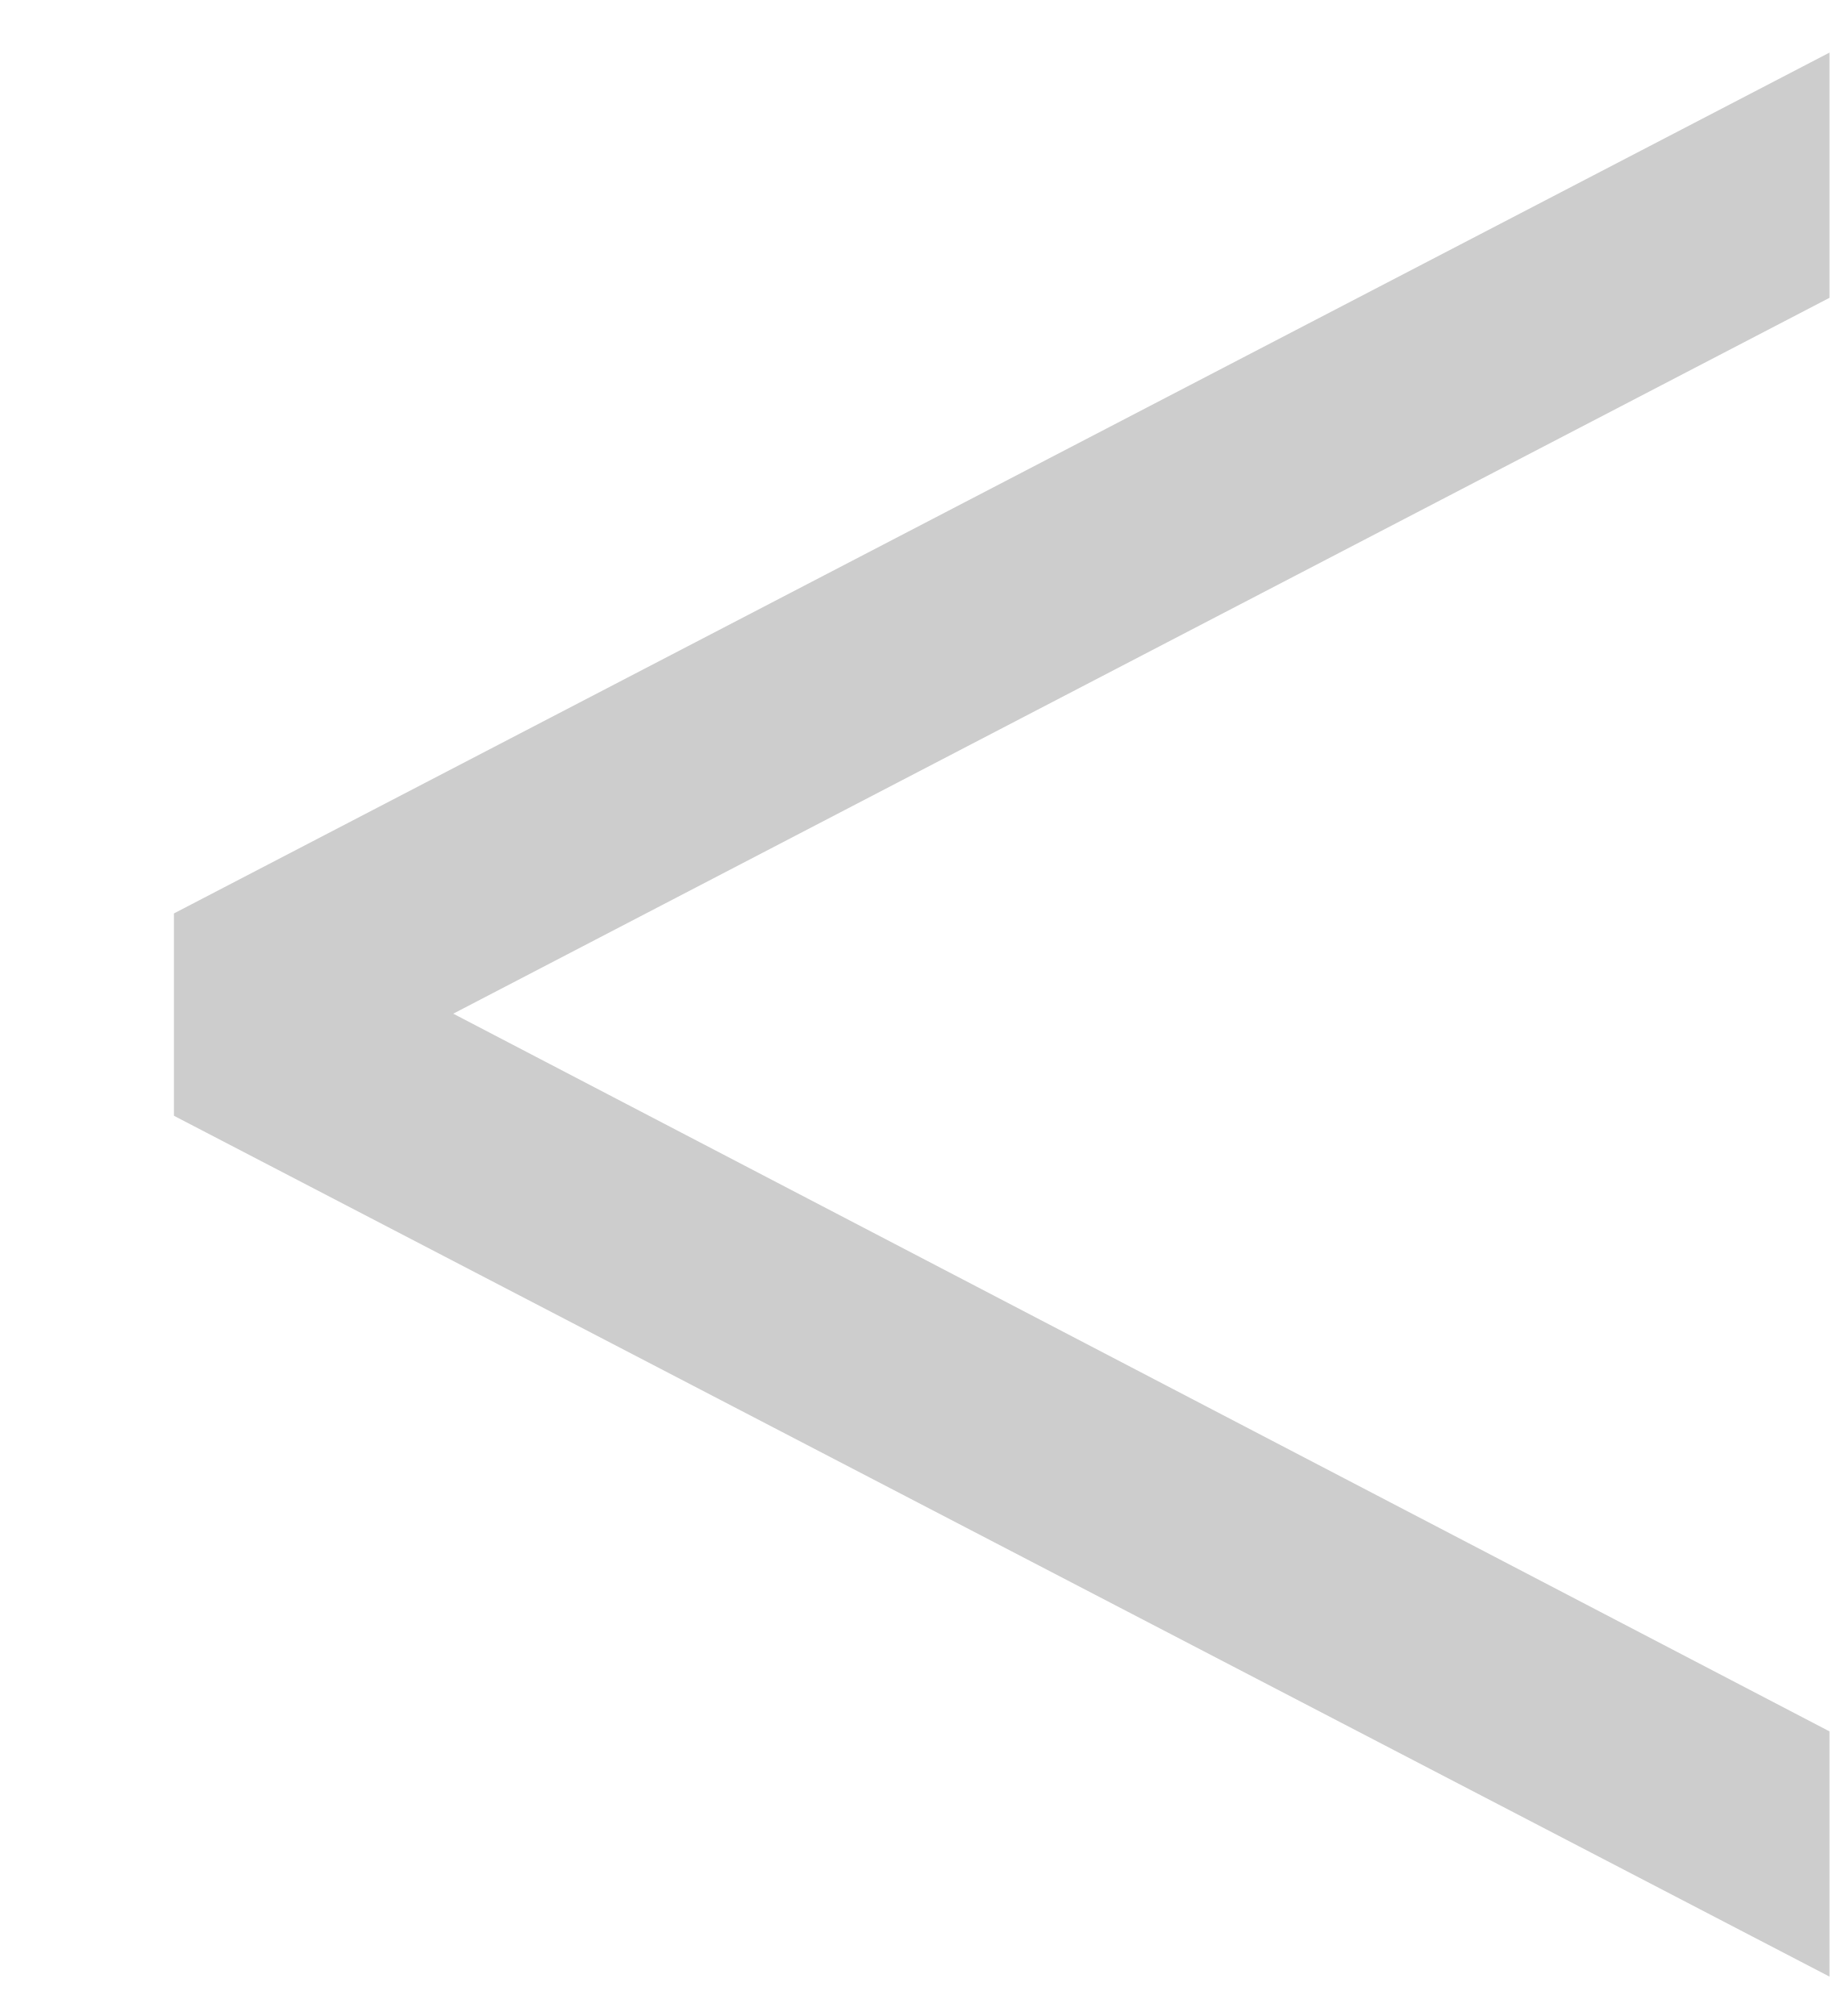
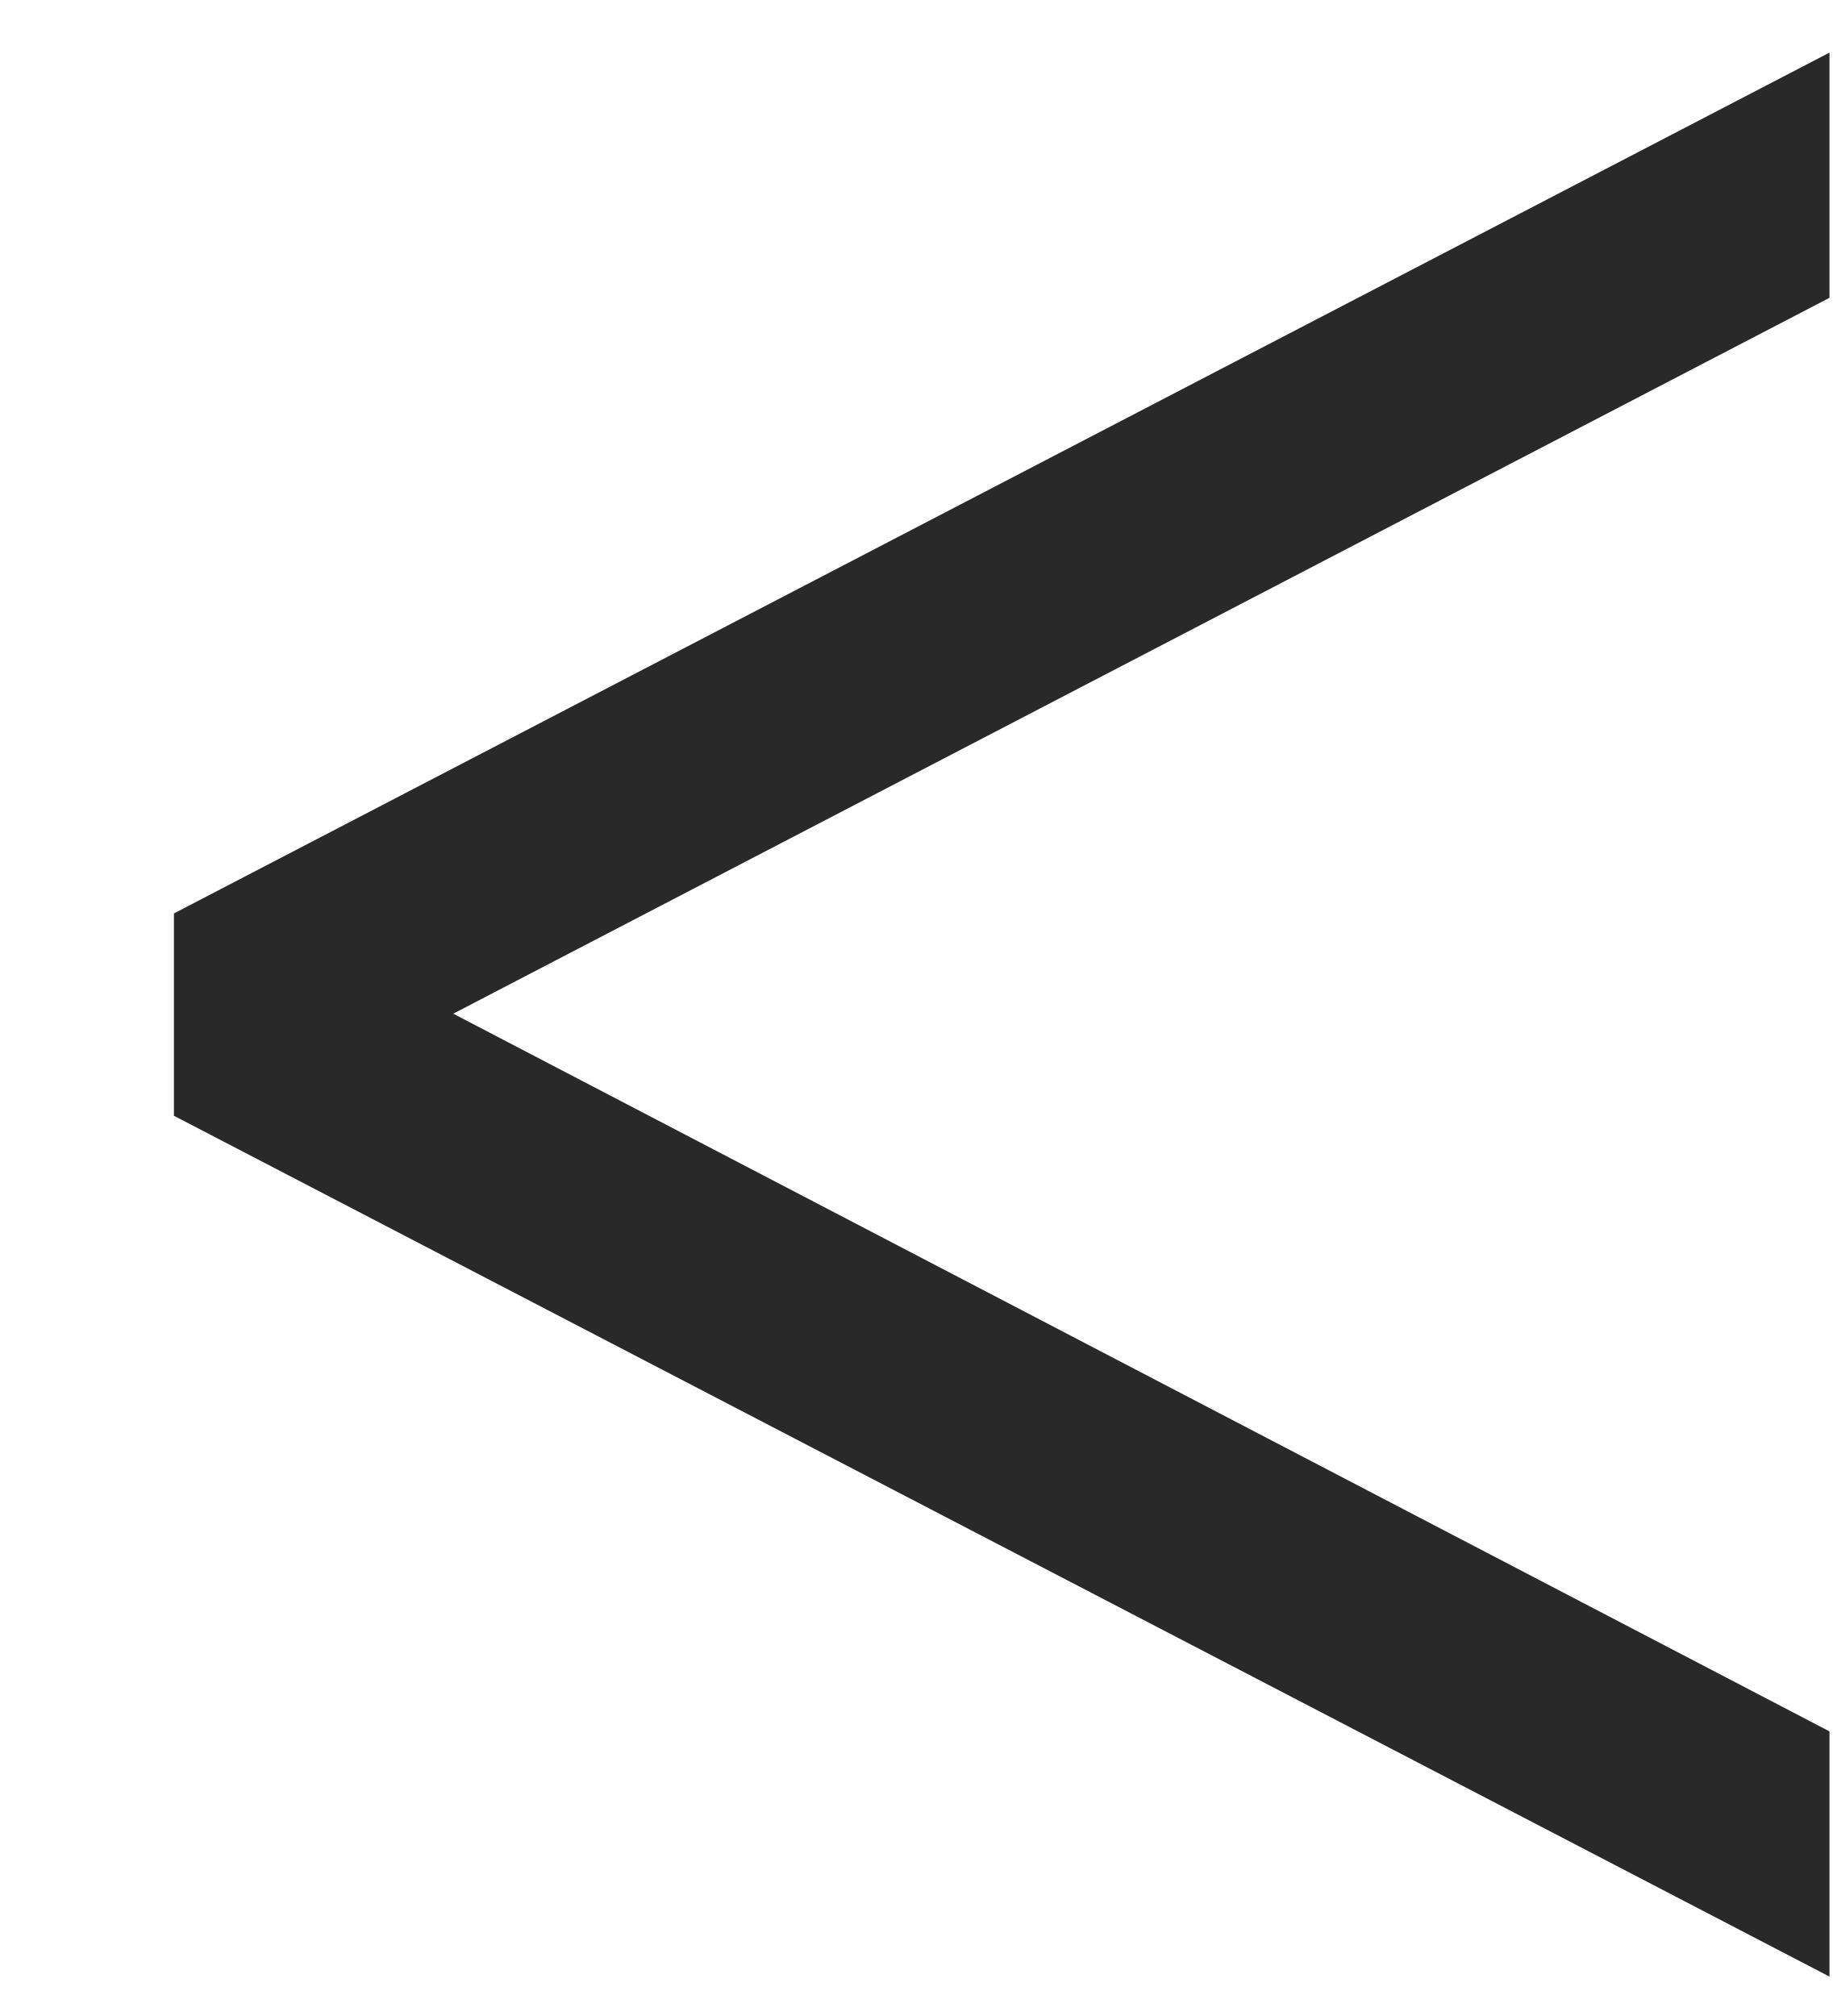
- <svg xmlns="http://www.w3.org/2000/svg" width="10" height="11" viewBox="0 0 10 11" fill="none">
-   <path d="M9.982 10.785L0.949 6.088V4.984L9.982 0.287V1.625L2.473 5.531L9.982 9.447V10.785Z" fill="#CDCDCD" />
+ <svg xmlns="http://www.w3.org/2000/svg" class="left" width="10" height="11" viewBox="0 0 10 11" fill="none">
+   <path class="left" d="M9.982 10.785L0.949 6.088V4.984L9.982 0.287V1.625L2.473 5.531L9.982 9.447V10.785Z" fill="#292929" />
</svg>
